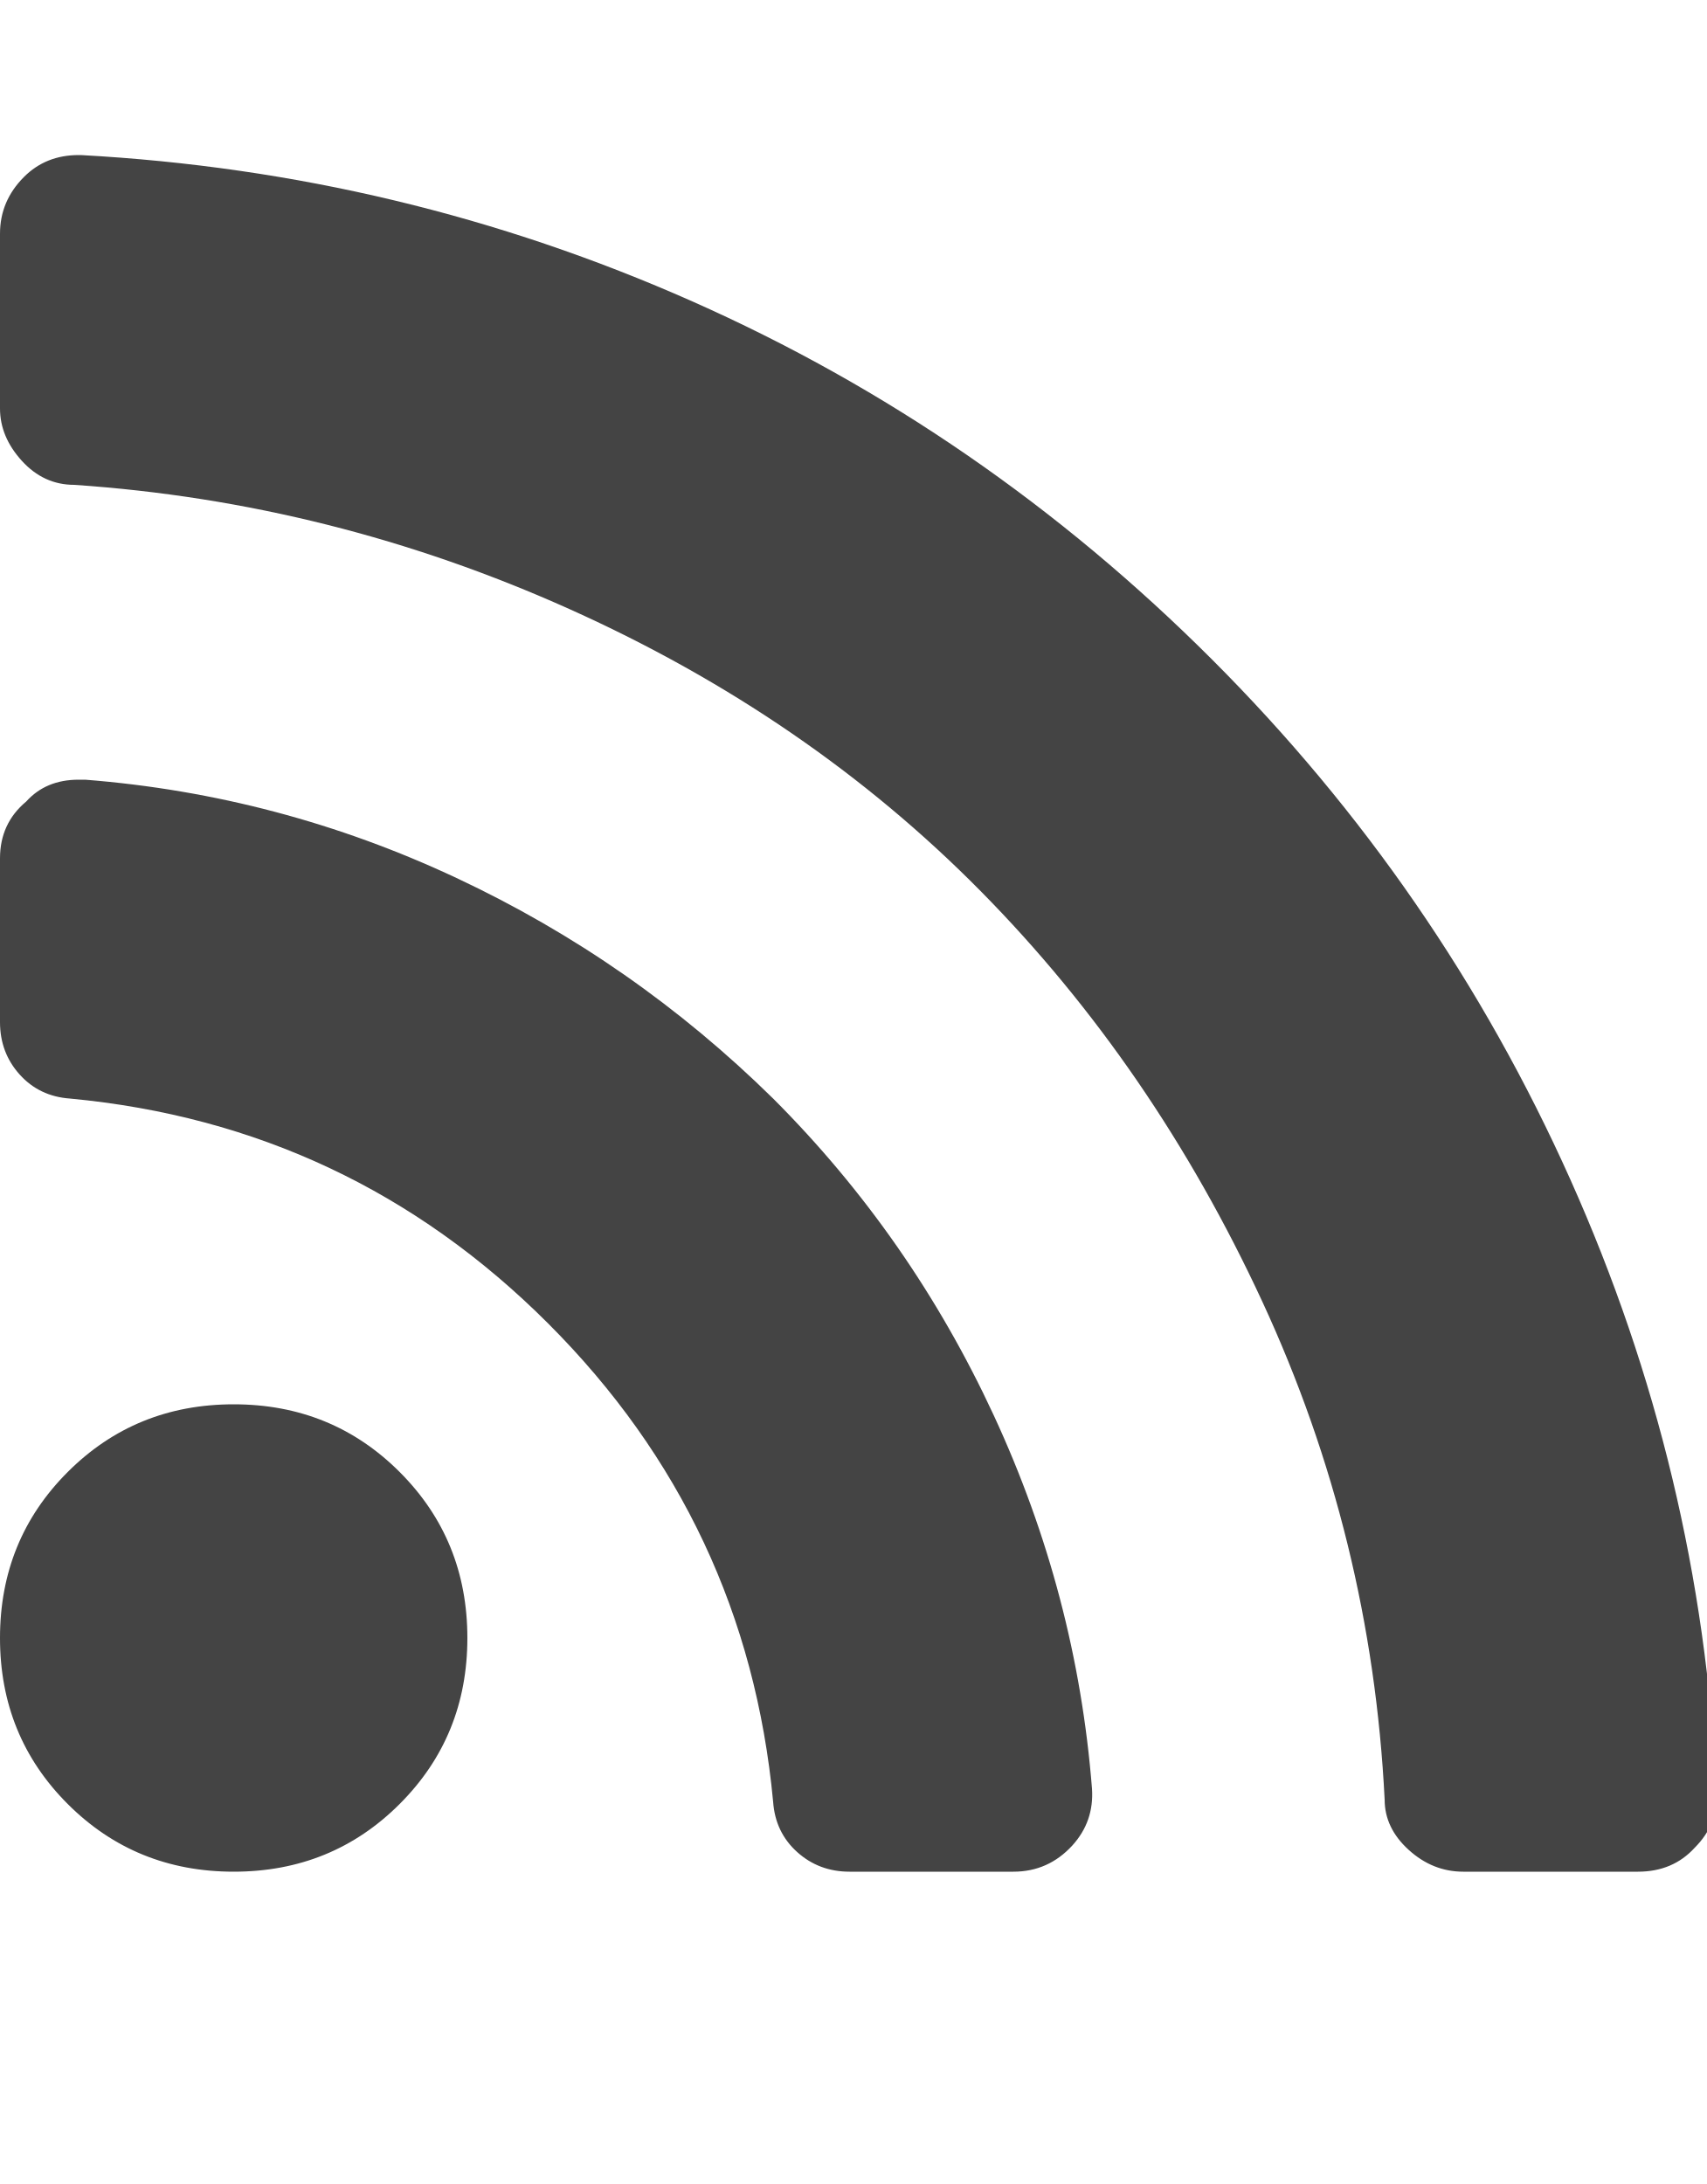
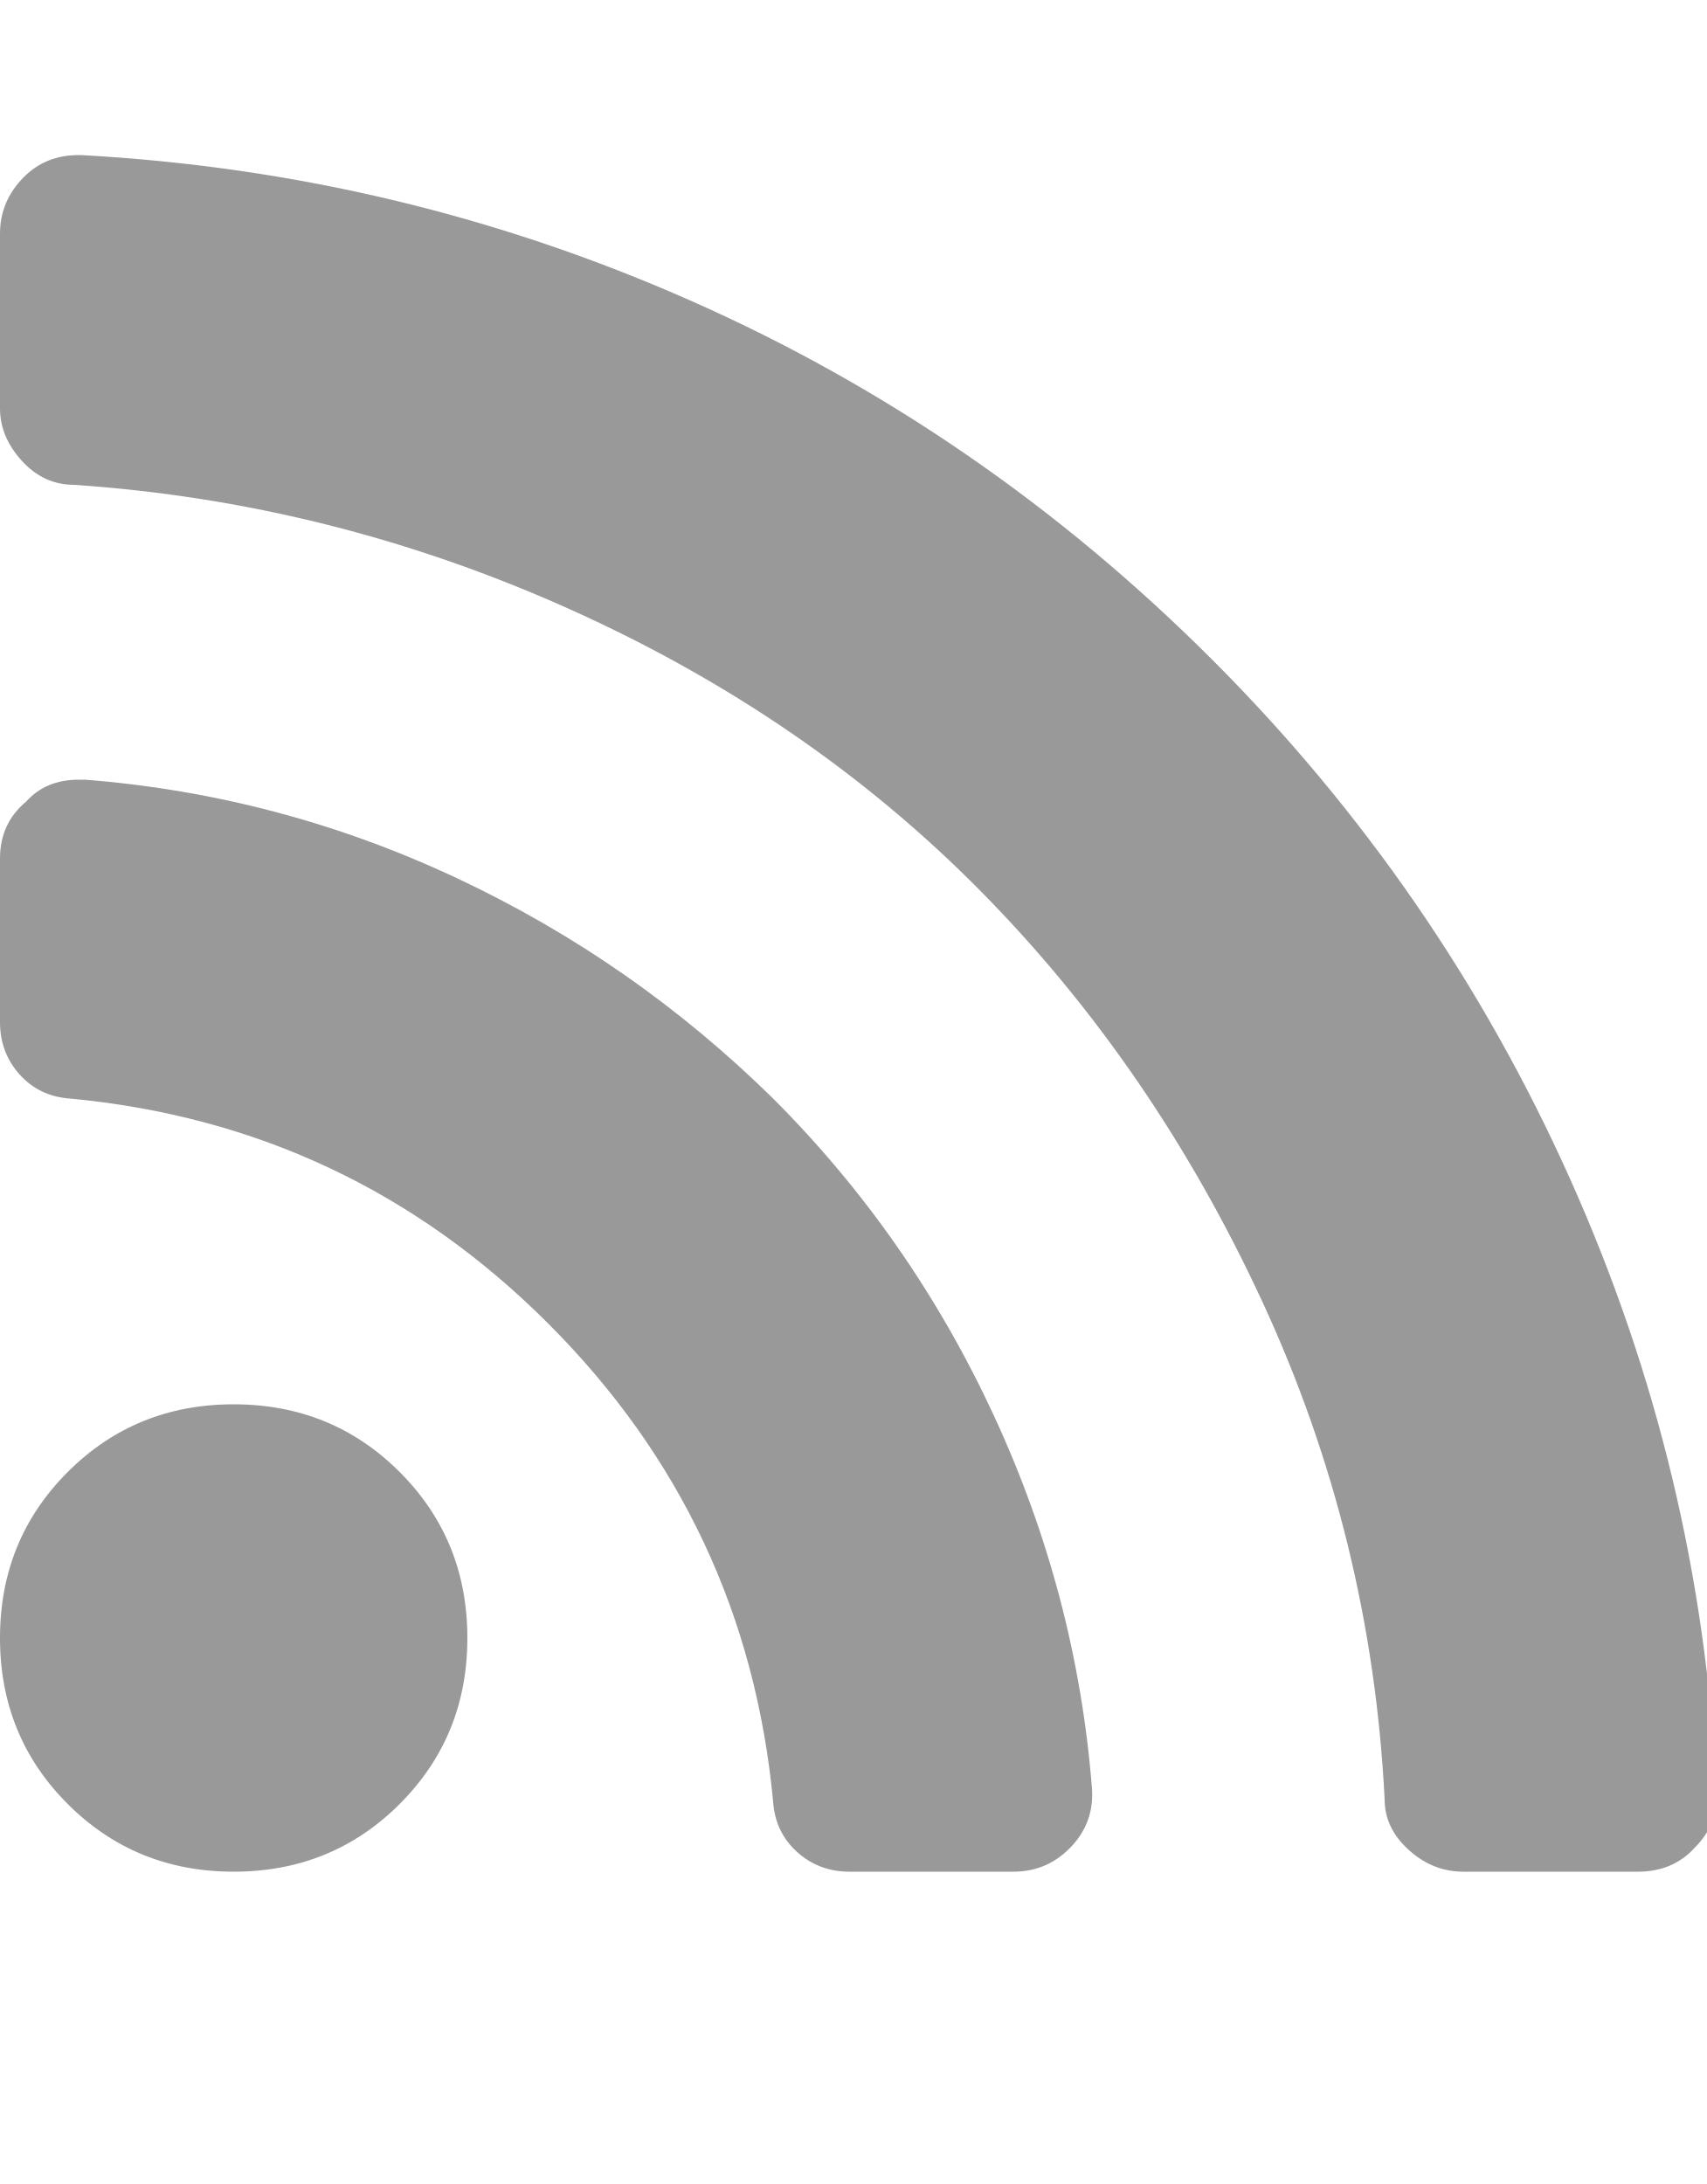
<svg xmlns="http://www.w3.org/2000/svg" version="1.1" width="25" height="32" viewBox="0 0 25 32">
-   <path d="M6.848 24q0 1.44-0.992 2.432t-2.432 0.992-2.432-0.992-0.992-2.432 0.992-2.432 2.432-0.992 2.432 0.992 0.992 2.432zM16 26.208q0.032 0.48-0.288 0.832-0.352 0.384-0.864 0.384h-2.4q-0.448 0-0.768-0.288t-0.352-0.736q-0.384-4.096-3.296-7.008t-7.008-3.296q-0.448-0.032-0.736-0.352t-0.288-0.768v-2.4q0-0.512 0.384-0.832 0.288-0.32 0.768-0.32h0.096q2.848 0.224 5.44 1.44t4.64 3.232q2.016 2.016 3.232 4.64t1.44 5.472zM25.152 26.24q0.032 0.48-0.32 0.832-0.32 0.352-0.832 0.352h-2.56q-0.448 0-0.8-0.32t-0.352-0.736q-0.192-3.84-1.792-7.296t-4.128-6.016-6.016-4.128-7.264-1.824q-0.448 0-0.768-0.352t-0.32-0.768v-2.56q0-0.48 0.352-0.832 0.32-0.32 0.8-0.32h0.032q4.704 0.256 8.96 2.144t7.616 5.248q3.328 3.328 5.248 7.616t2.144 8.96z" fill="#444444" />
+   <path d="M6.848 24q0 1.44-0.992 2.432t-2.432 0.992-2.432-0.992-0.992-2.432 0.992-2.432 2.432-0.992 2.432 0.992 0.992 2.432zM16 26.208q0.032 0.48-0.288 0.832-0.352 0.384-0.864 0.384h-2.4q-0.448 0-0.768-0.288t-0.352-0.736q-0.384-4.096-3.296-7.008t-7.008-3.296q-0.448-0.032-0.736-0.352t-0.288-0.768v-2.4q0-0.512 0.384-0.832 0.288-0.32 0.768-0.32h0.096q2.848 0.224 5.44 1.44t4.64 3.232q2.016 2.016 3.232 4.64t1.44 5.472zM25.152 26.24q0.032 0.48-0.32 0.832-0.32 0.352-0.832 0.352h-2.56q-0.448 0-0.8-0.32t-0.352-0.736q-0.192-3.84-1.792-7.296t-4.128-6.016-6.016-4.128-7.264-1.824q-0.448 0-0.768-0.352t-0.32-0.768v-2.56q0-0.48 0.352-0.832 0.32-0.32 0.8-0.32h0.032q4.704 0.256 8.96 2.144t7.616 5.248q3.328 3.328 5.248 7.616t2.144 8.96z" fill="#999" />
</svg>
